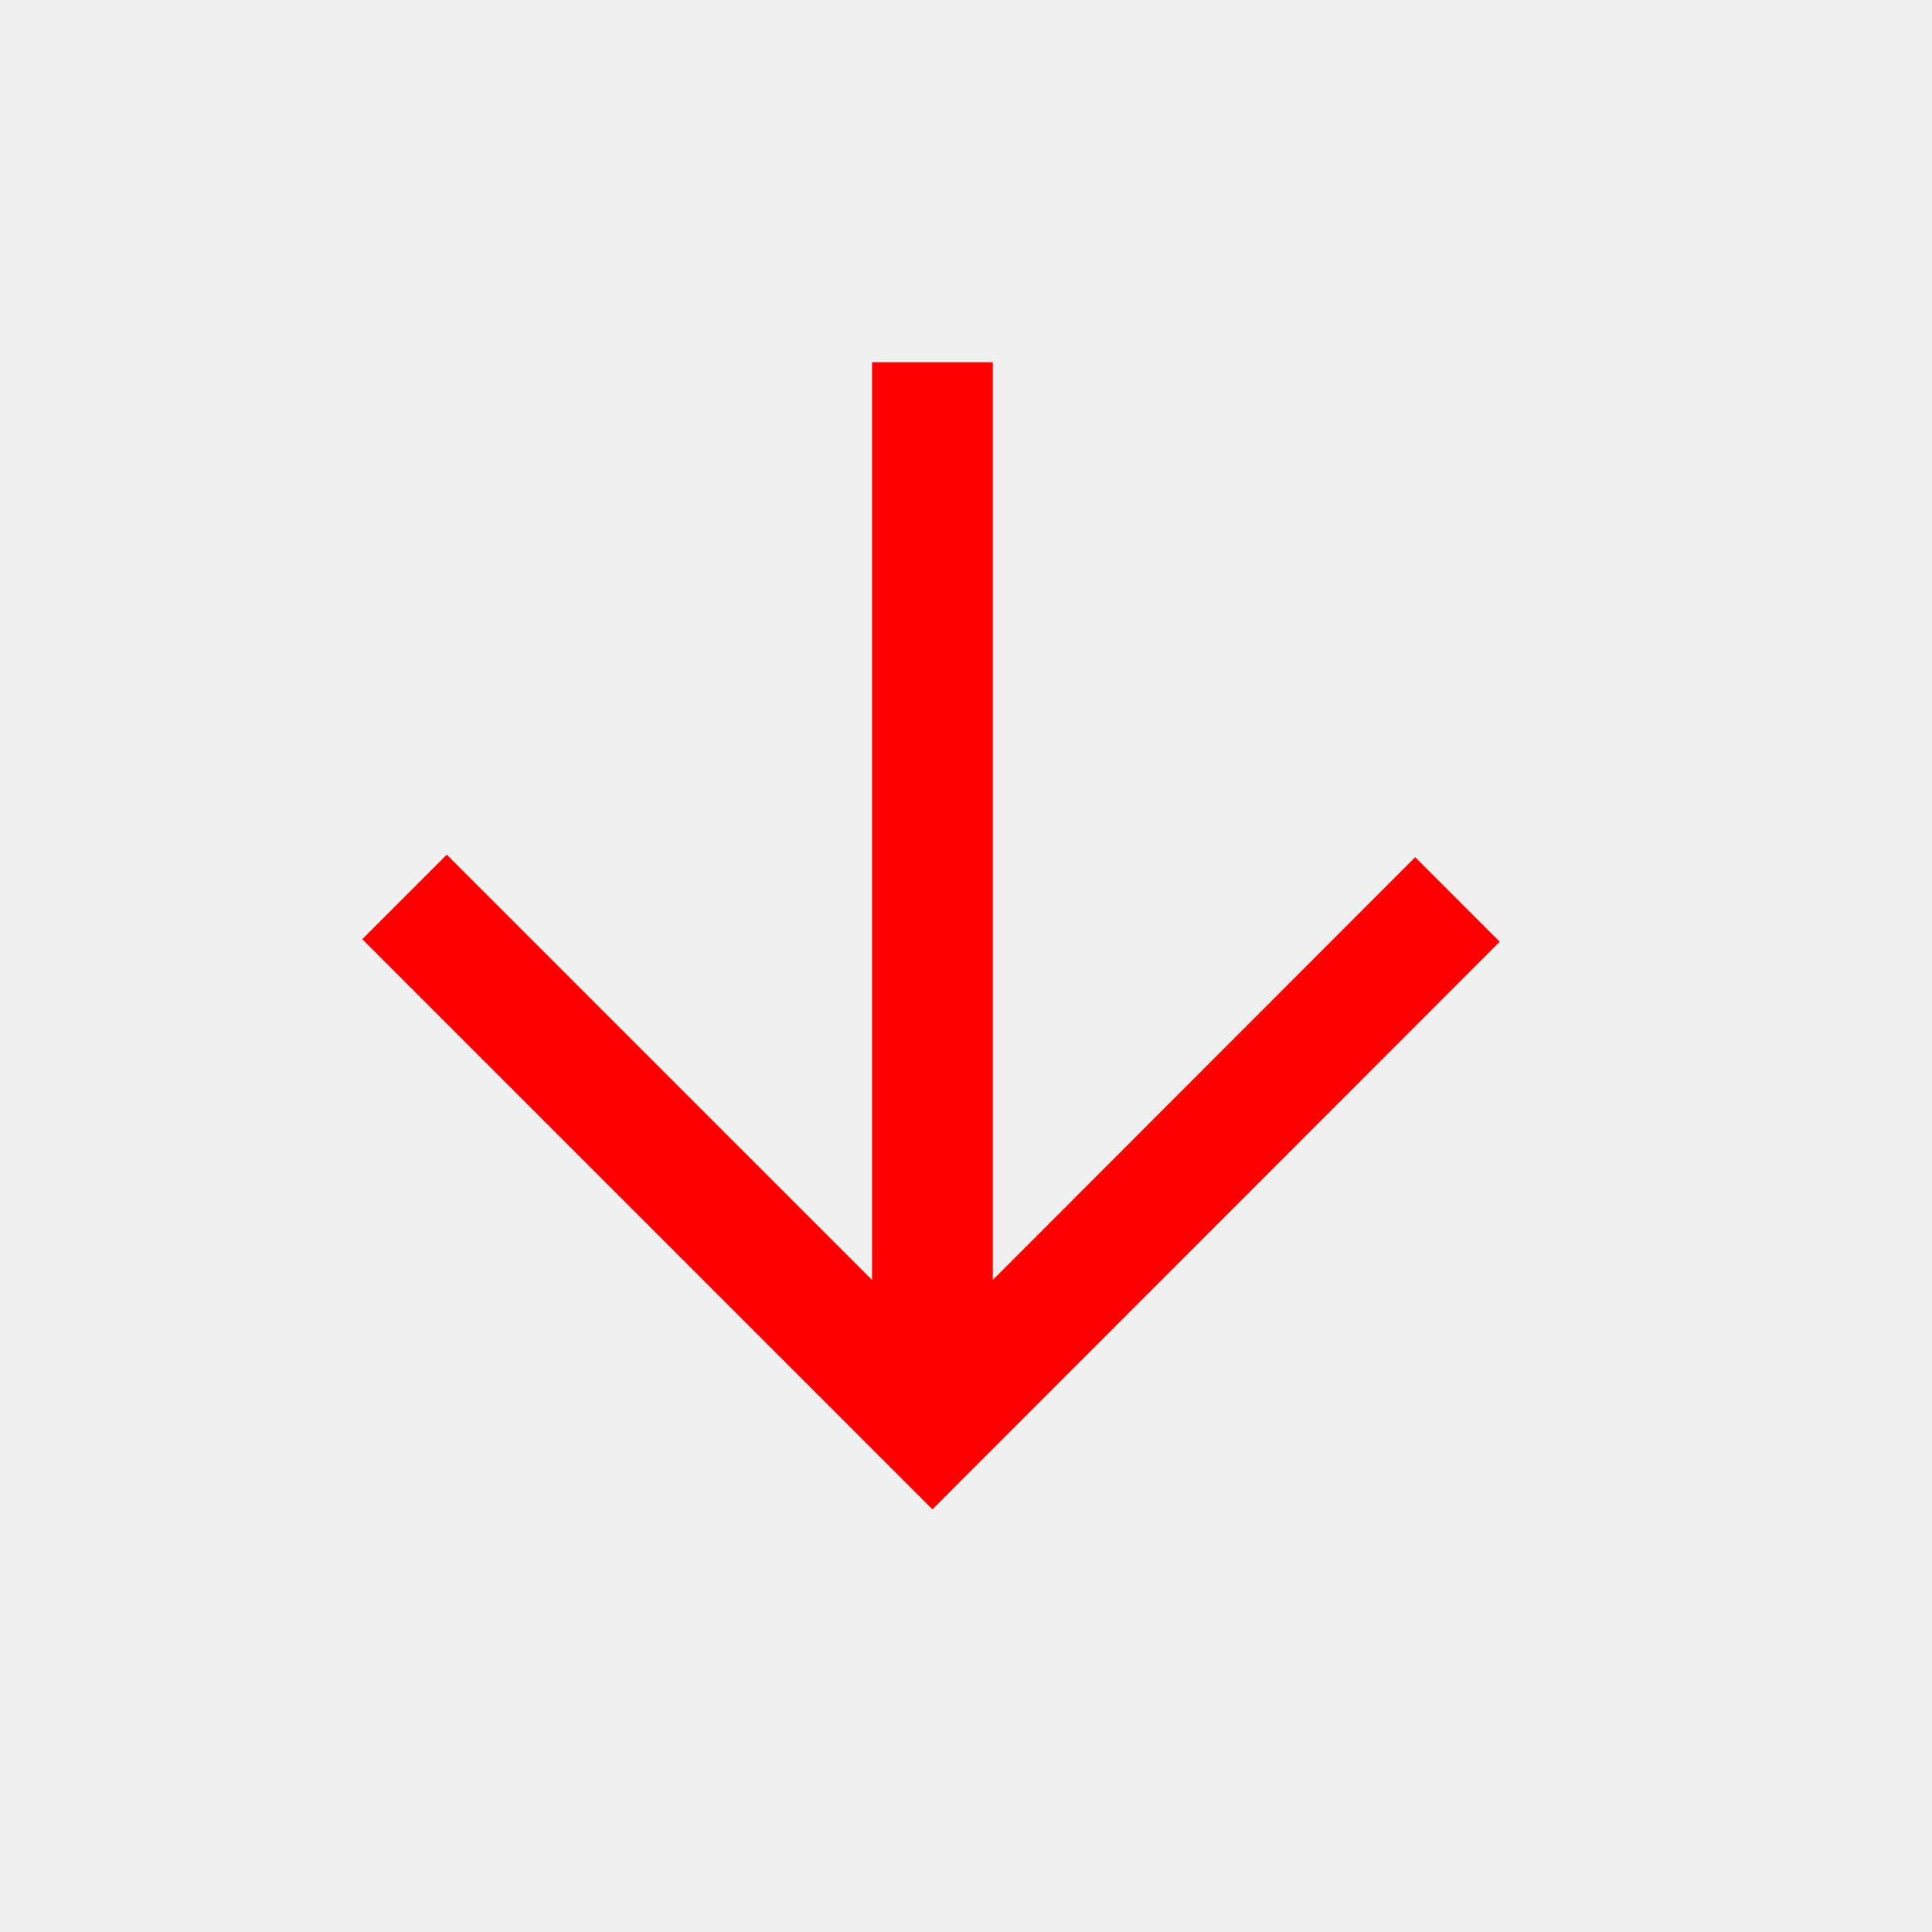
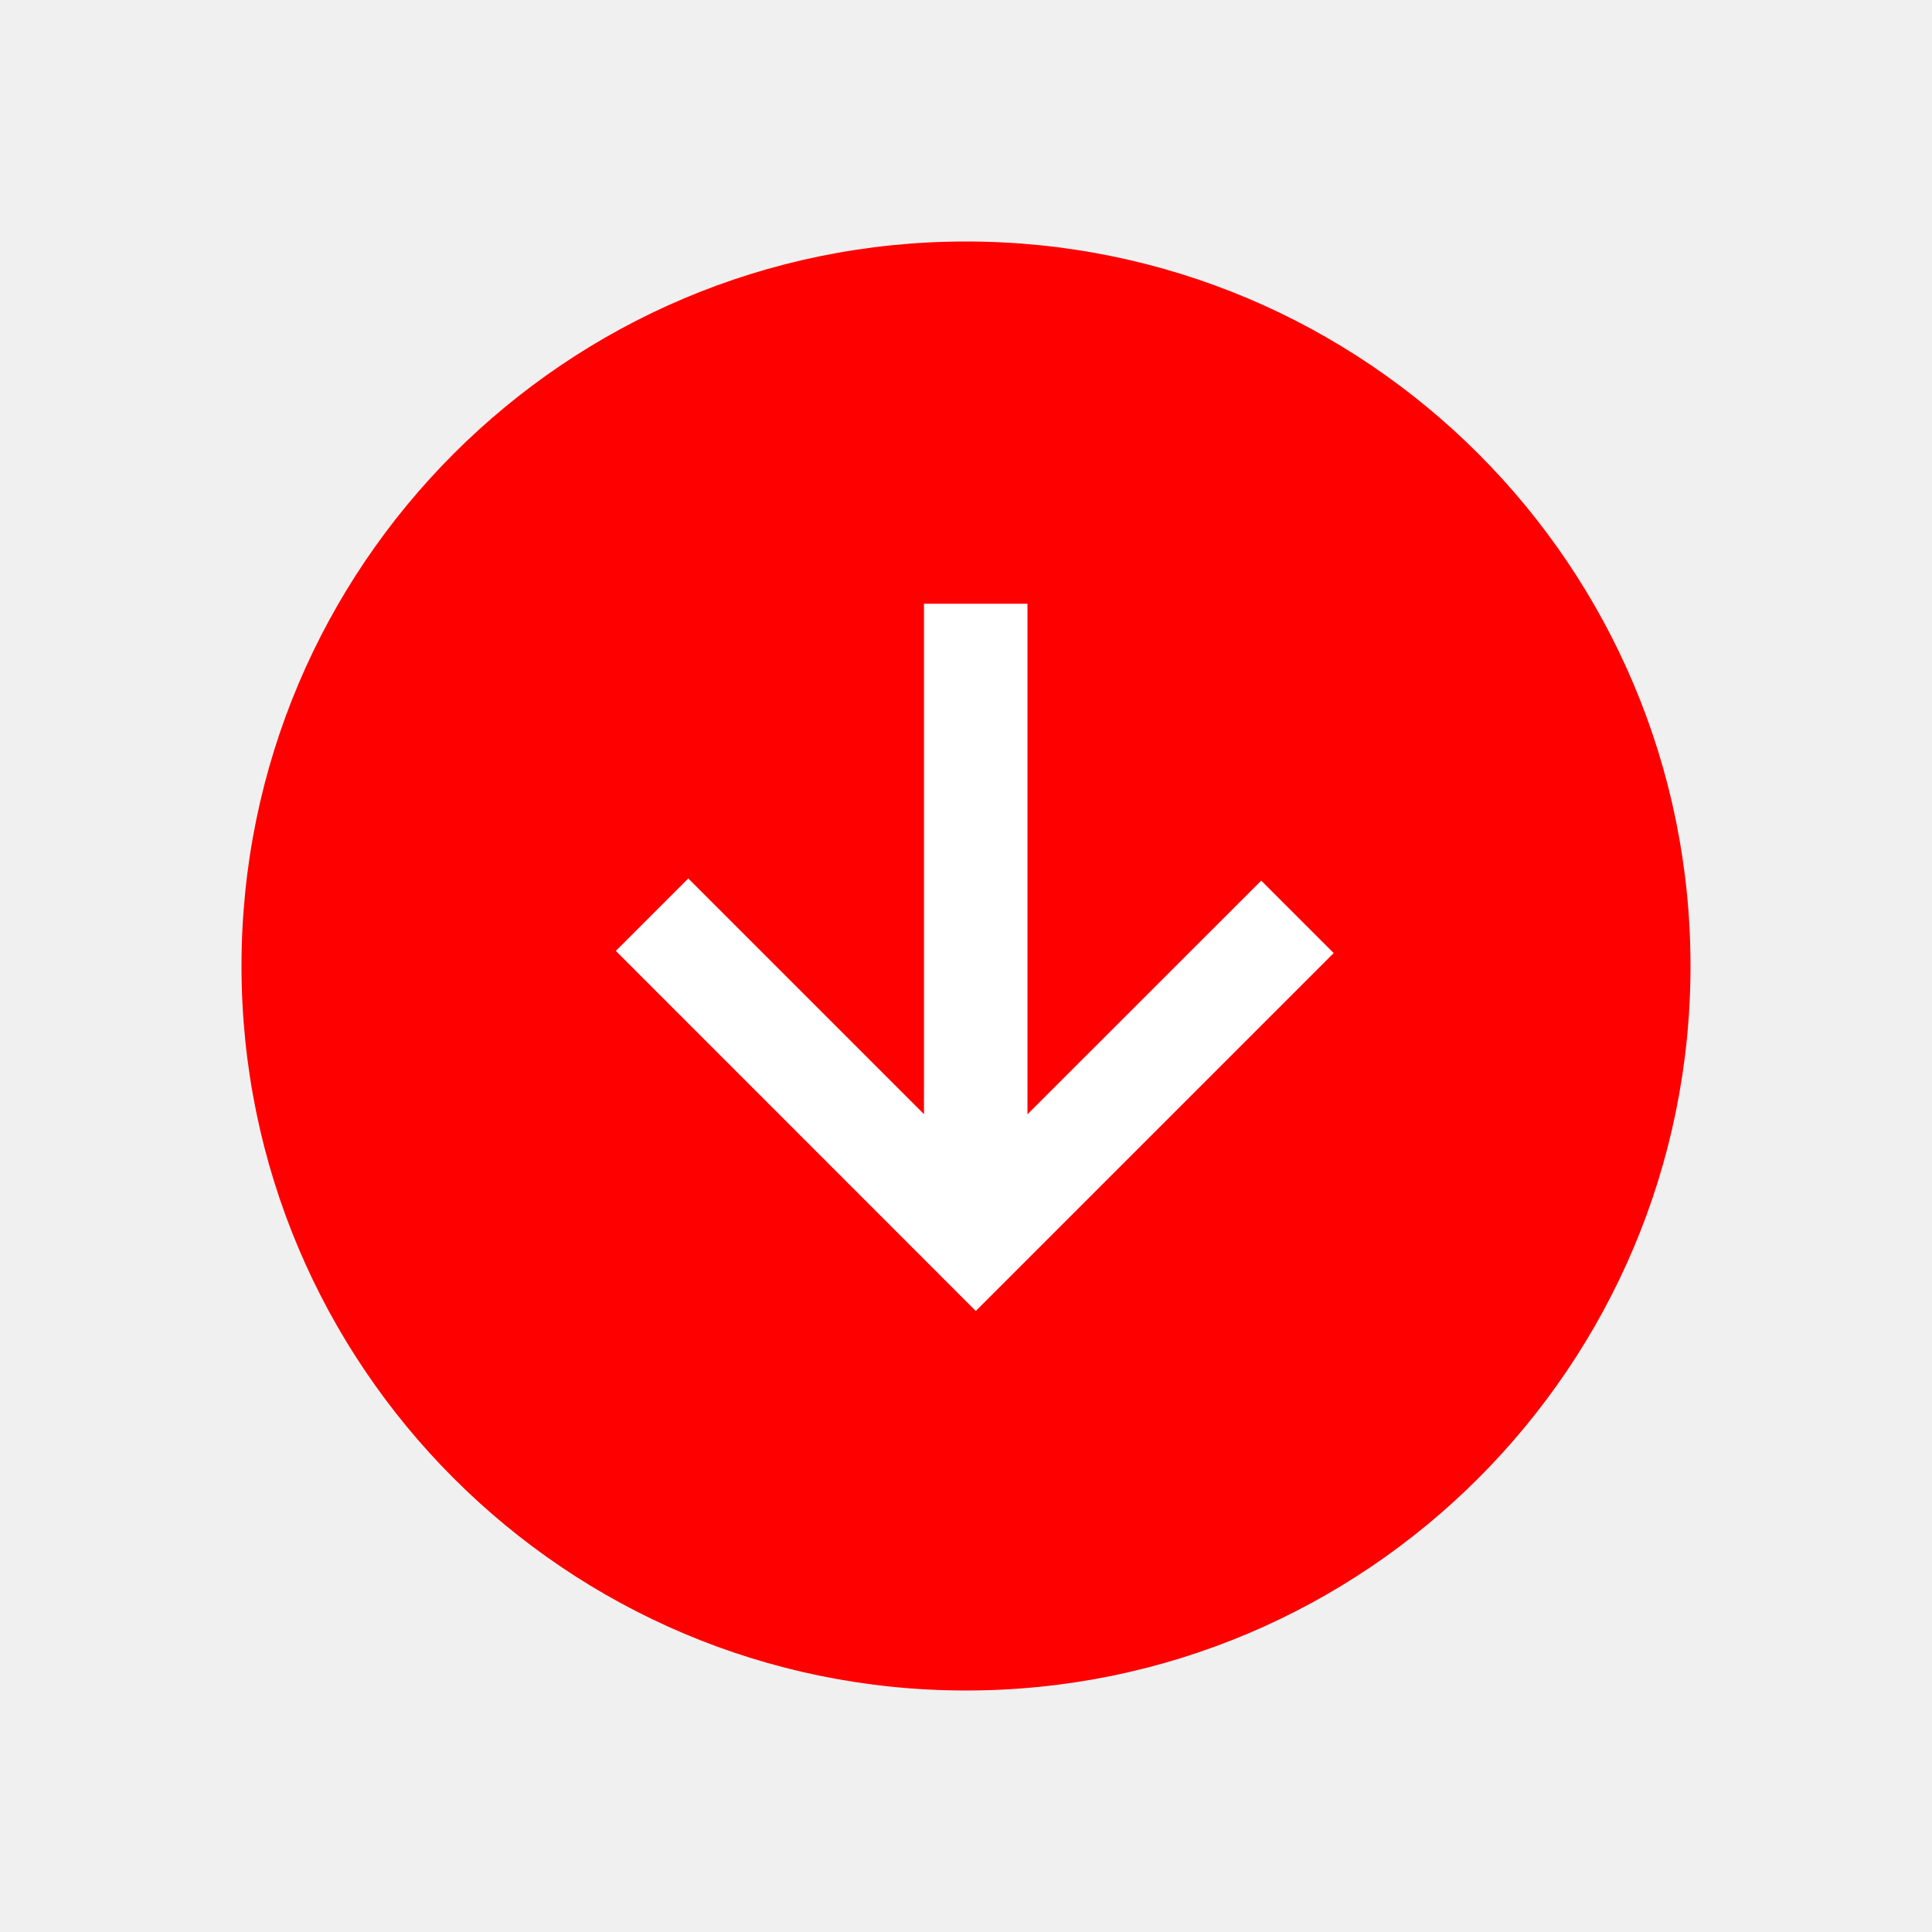
<svg xmlns="http://www.w3.org/2000/svg" width="16" height="16" viewBox="0 0 16 16" fill="none">
-   <path d="M3.7 7.078L7.722 11.1L11.72 7.099L12.42 7.799L7.722 12.5L3 7.778L3.7 7.078Z" fill="#FF0000" />
-   <path d="M8.222 11.801L7.222 11.801L7.222 3L8.222 3L8.222 11.801Z" fill="#FF0000" />
+   <circle cx="8" cy="8" r="6" fill="#FF0000" />
+   <path d="M5.7 7.275L8.081 9.656L10.445 7.293L11.045 7.893L8.081 10.857L5.1 7.875L5.7 7.275Z" fill="white" />
+   <path d="M8.509 10.257H7.652L7.652 5H8.509L8.509 10.257Z" fill="white" />
</svg>
